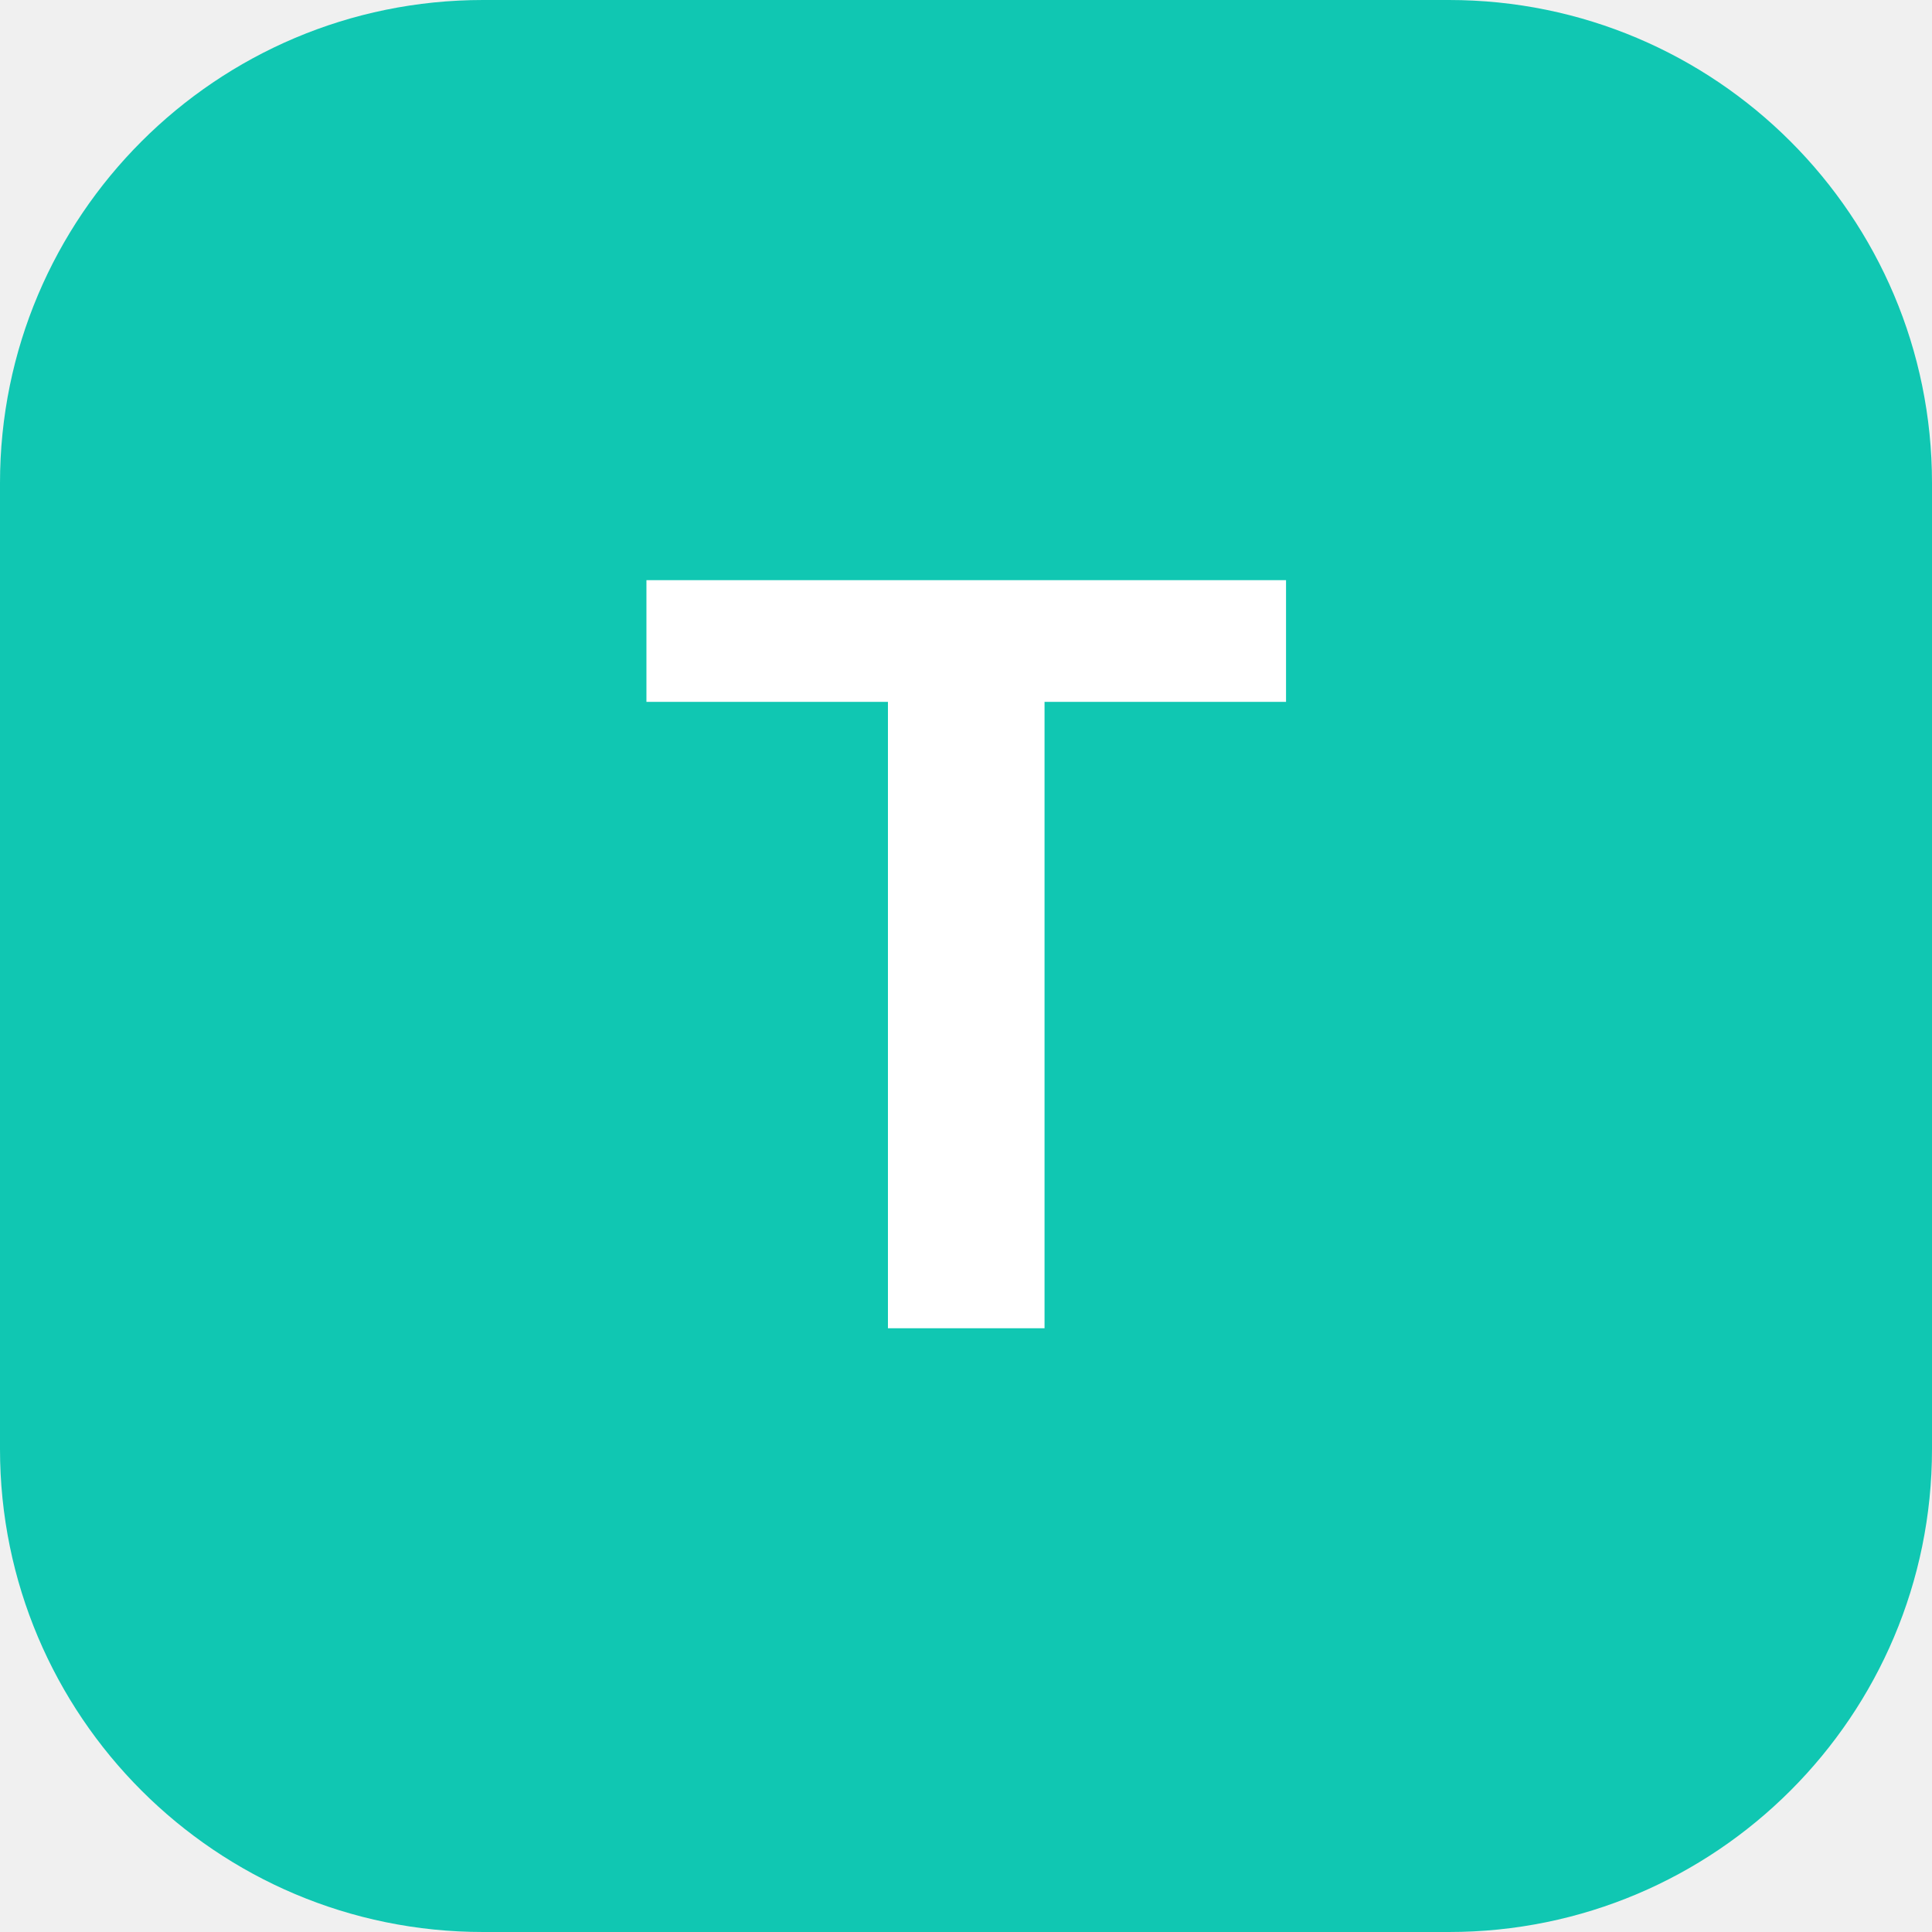
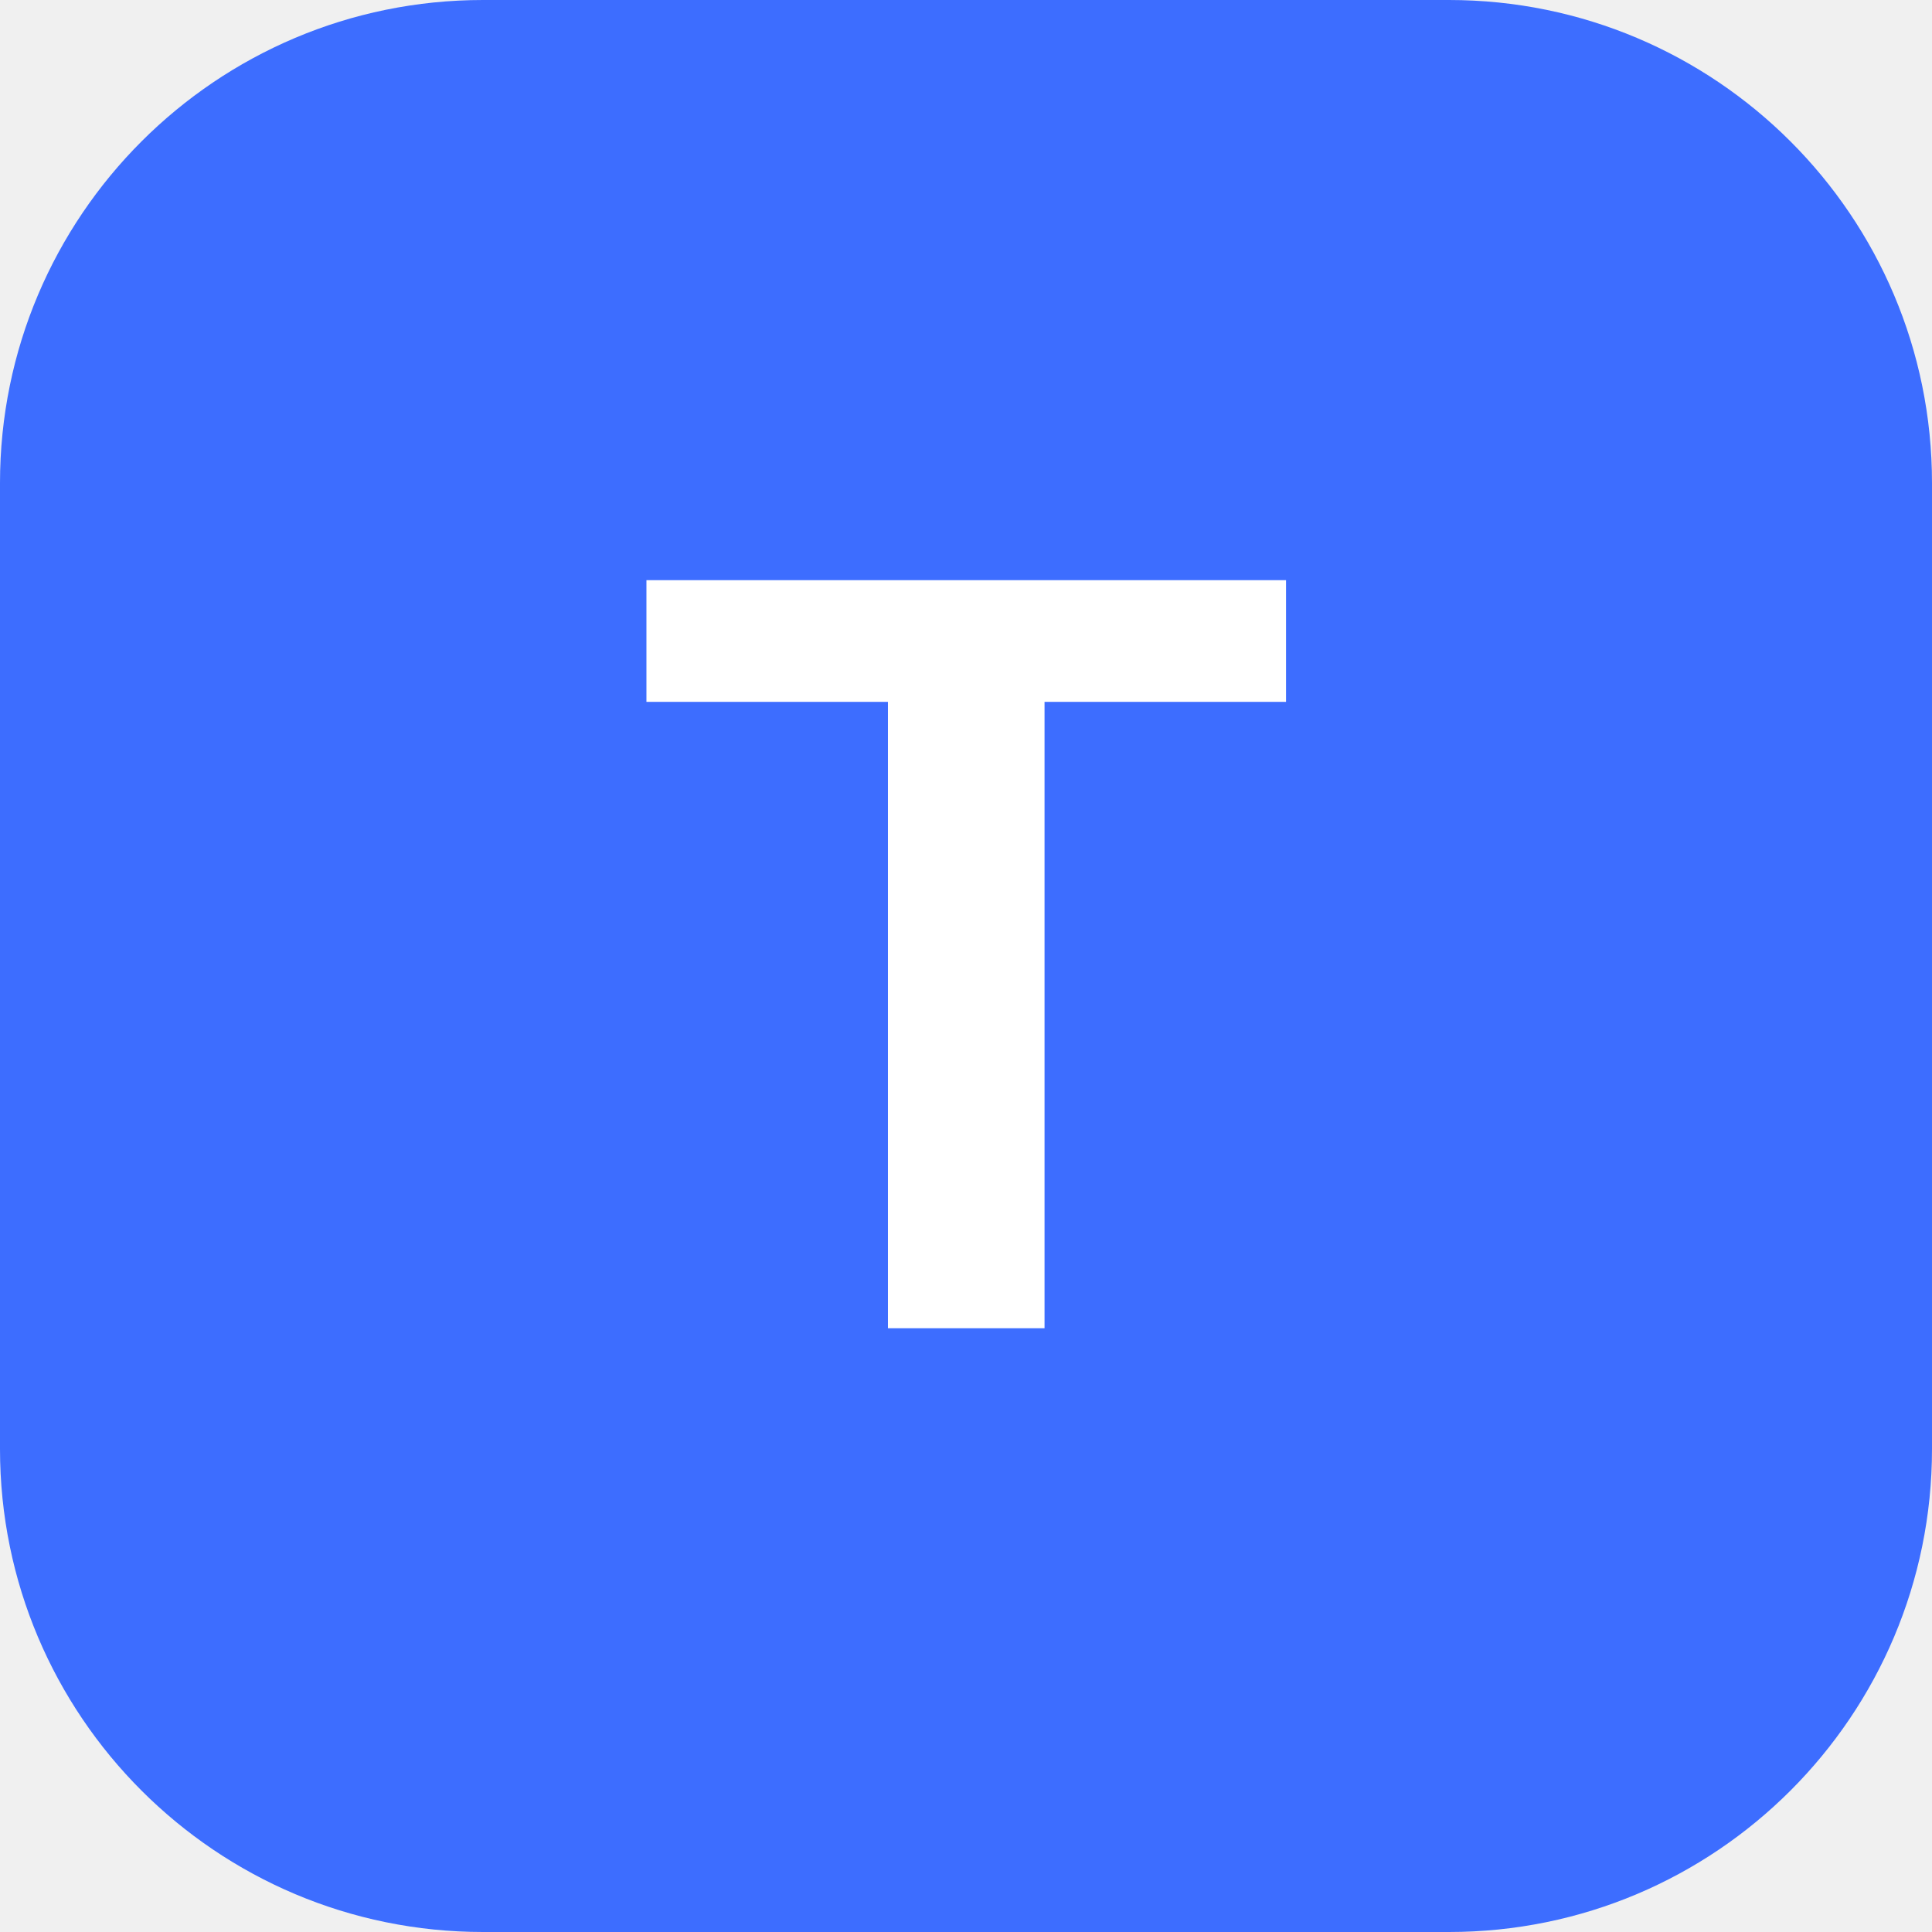
<svg xmlns="http://www.w3.org/2000/svg" viewBox="0 0 32 32" width="32" height="32">
-   <rect width="32" height="32" rx="8" fill="#10C7B2" />
+   <rect width="32" height="32" rx="8" fill="#3D6DFF" />
  <text x="16" y="22" font-family="Arial, Helvetica, sans-serif" font-size="18" font-weight="700" fill="#FFFFFF" text-anchor="middle">T</text>
</svg>
